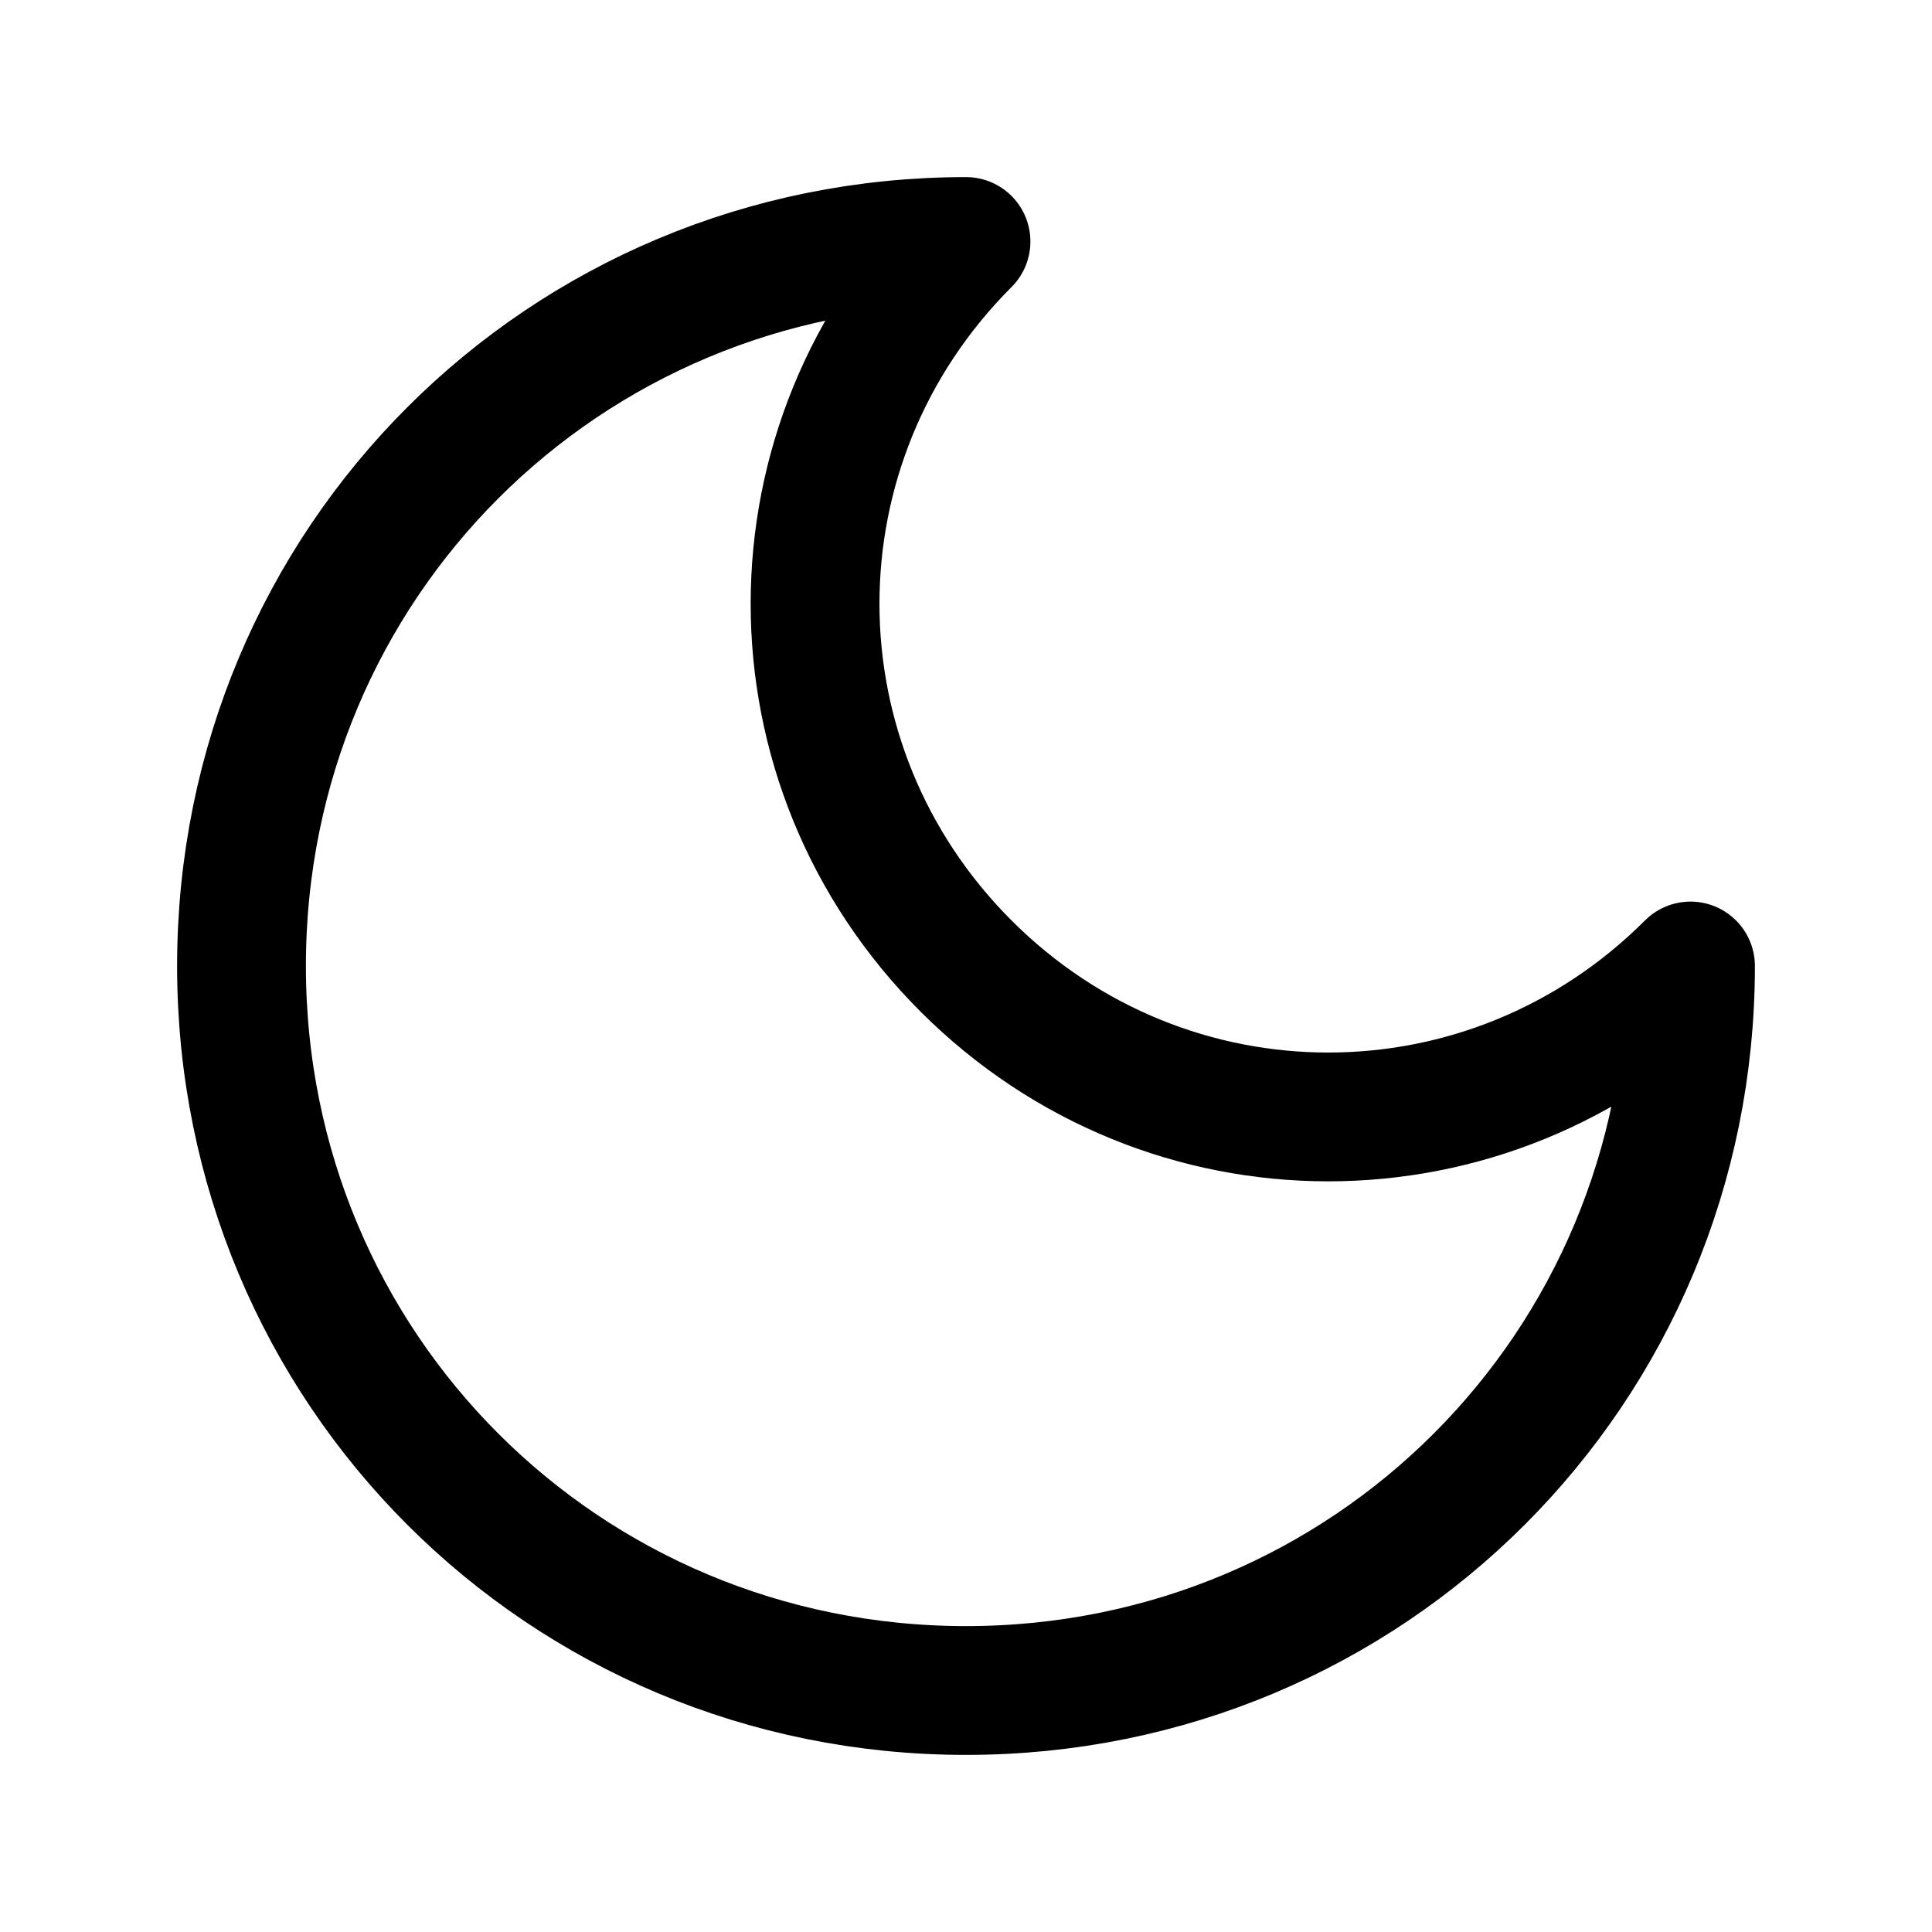
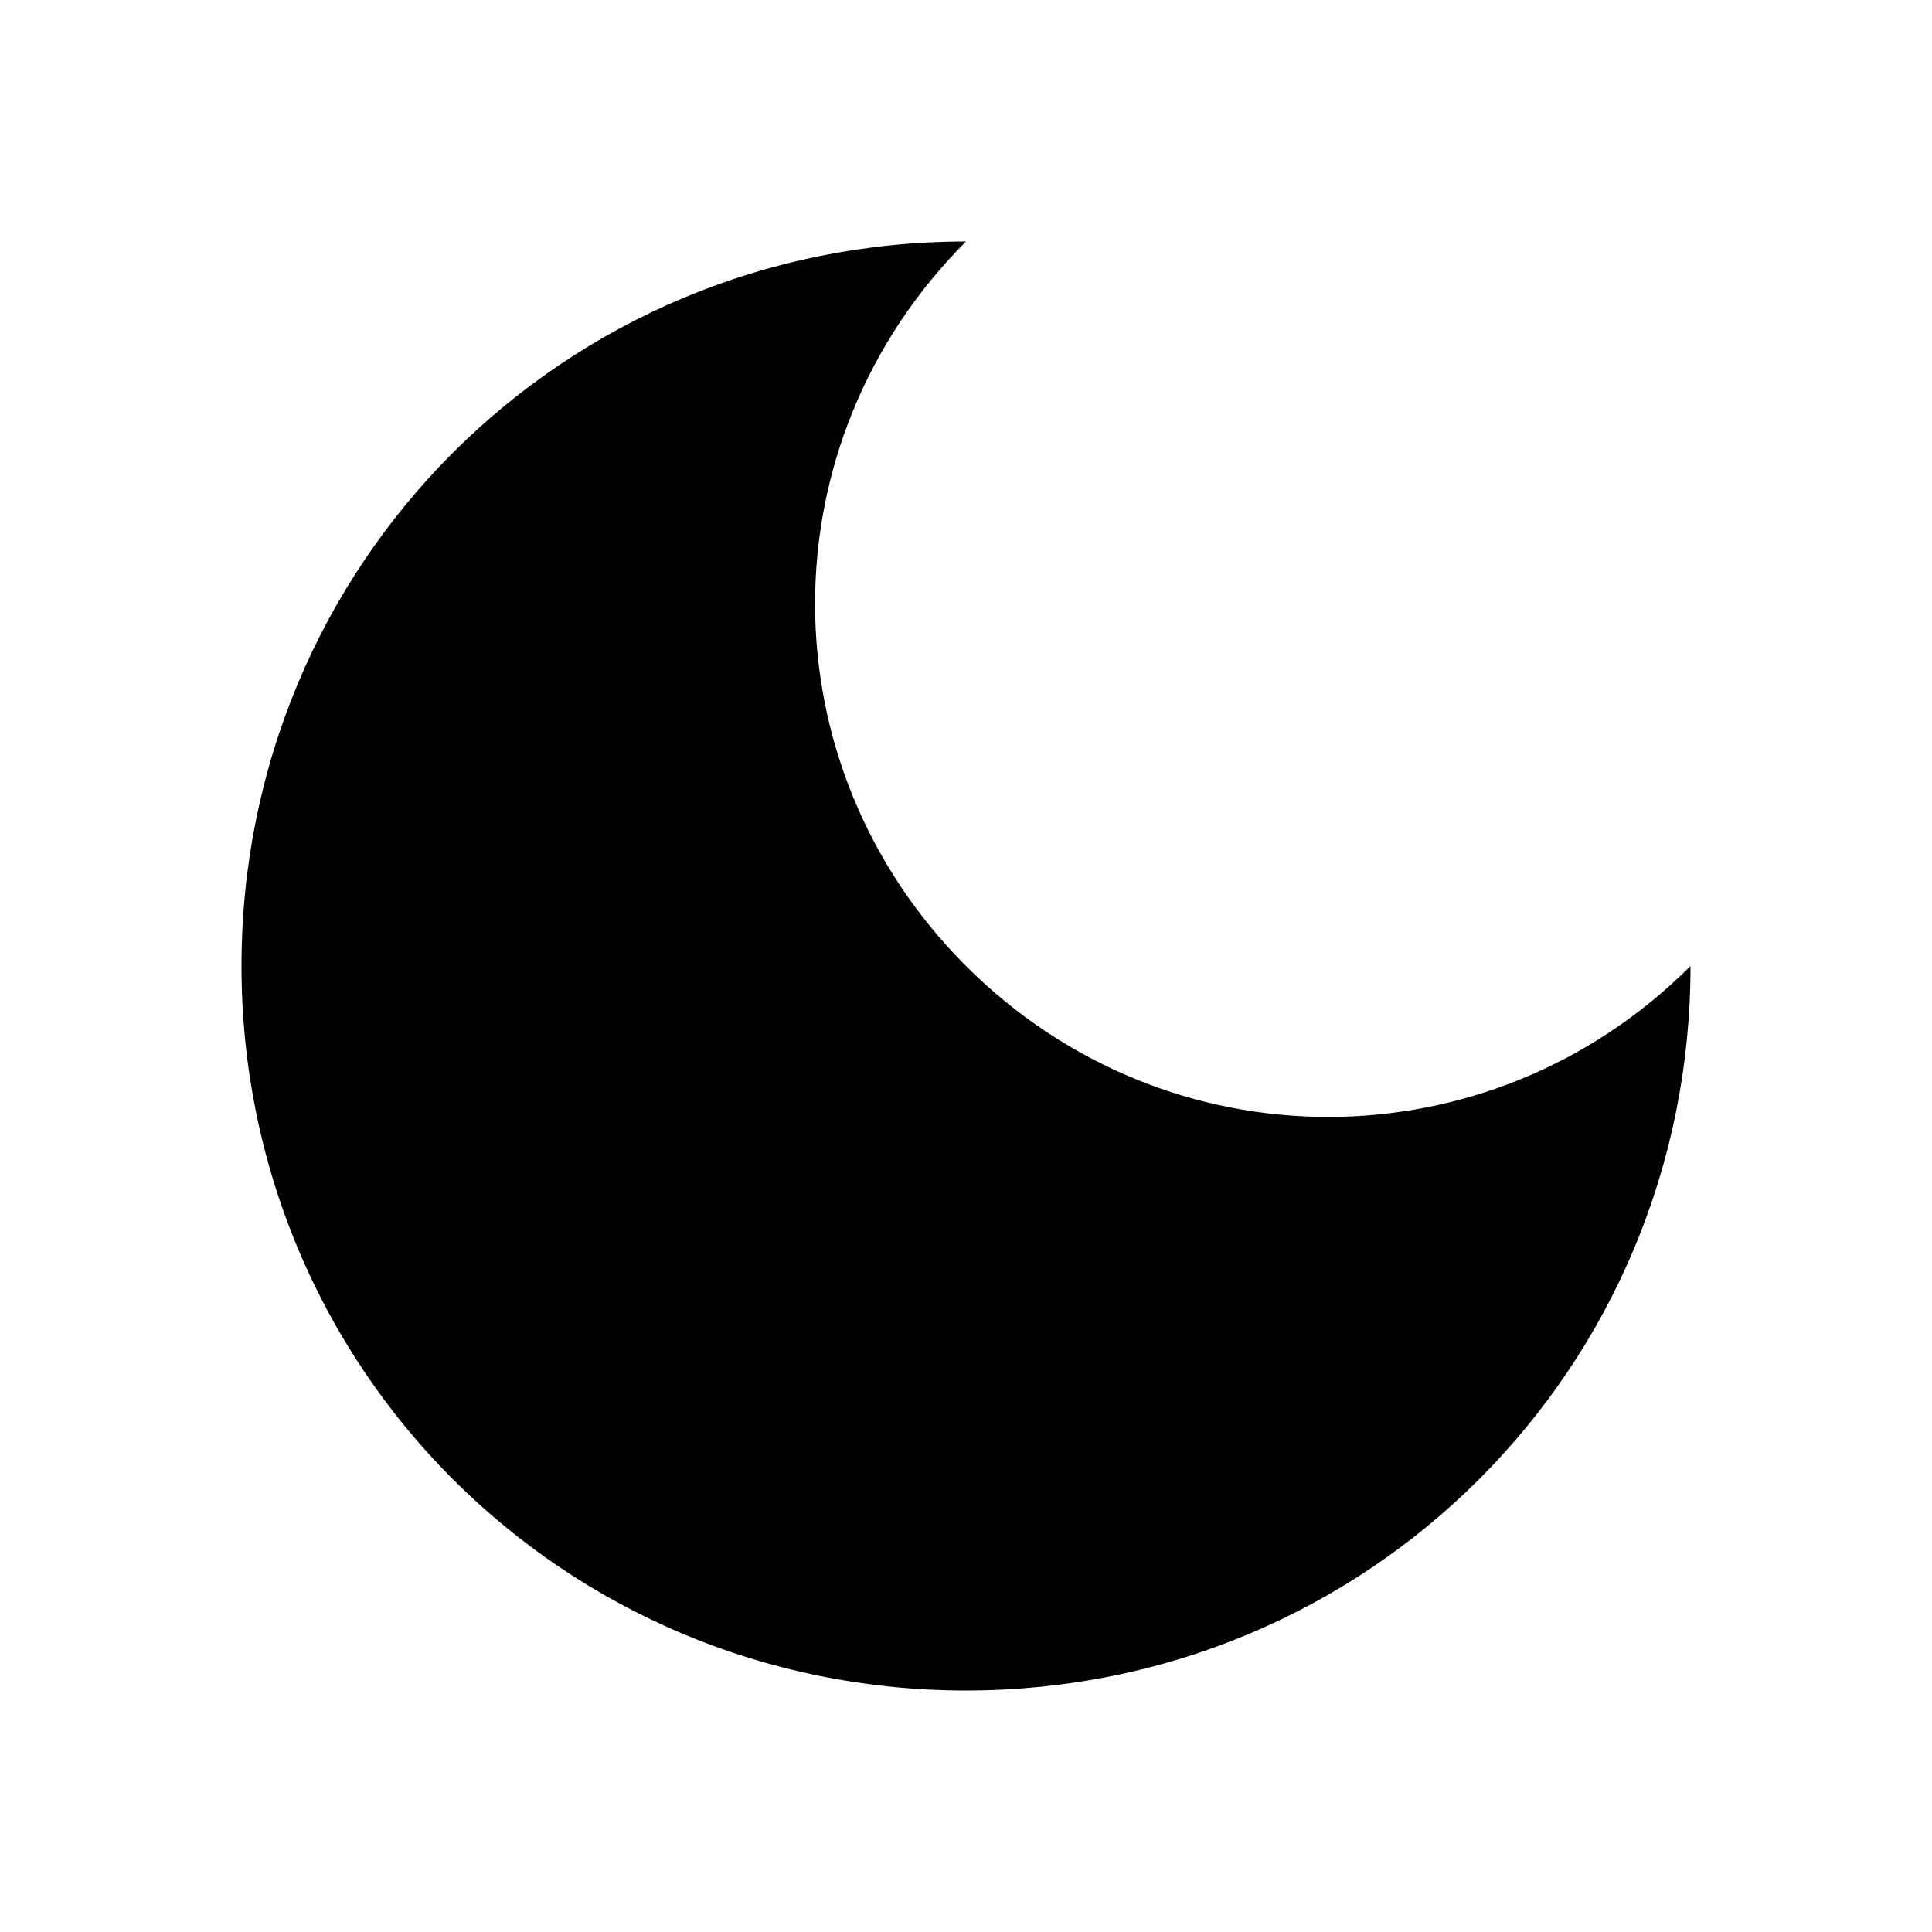
<svg xmlns="http://www.w3.org/2000/svg" version="1.1" id="Layer_1" x="0px" y="0px" viewBox="0 0 24 24" style="enable-background:new 0 0 24 24;" xml:space="preserve">
-   <style type="text/css">
- 	.st0{fill:none;stroke:#000000;stroke-width:1.6;stroke-linecap:round;stroke-linejoin:round;}
- </style>
-   <path class="st0" d="M12,3c-2.5,2.5-2.5,6.5,0,9s6.5,2.5,9,0c0,5-4,9-9,9s-9-4-9-9S7,3,12,3z" />
+   <path d="M12,3c-2.5,2.5-2.5,6.5,0,9s6.5,2.5,9,0c0,5-4,9-9,9s-9-4-9-9S7,3,12,3z" />
</svg>
